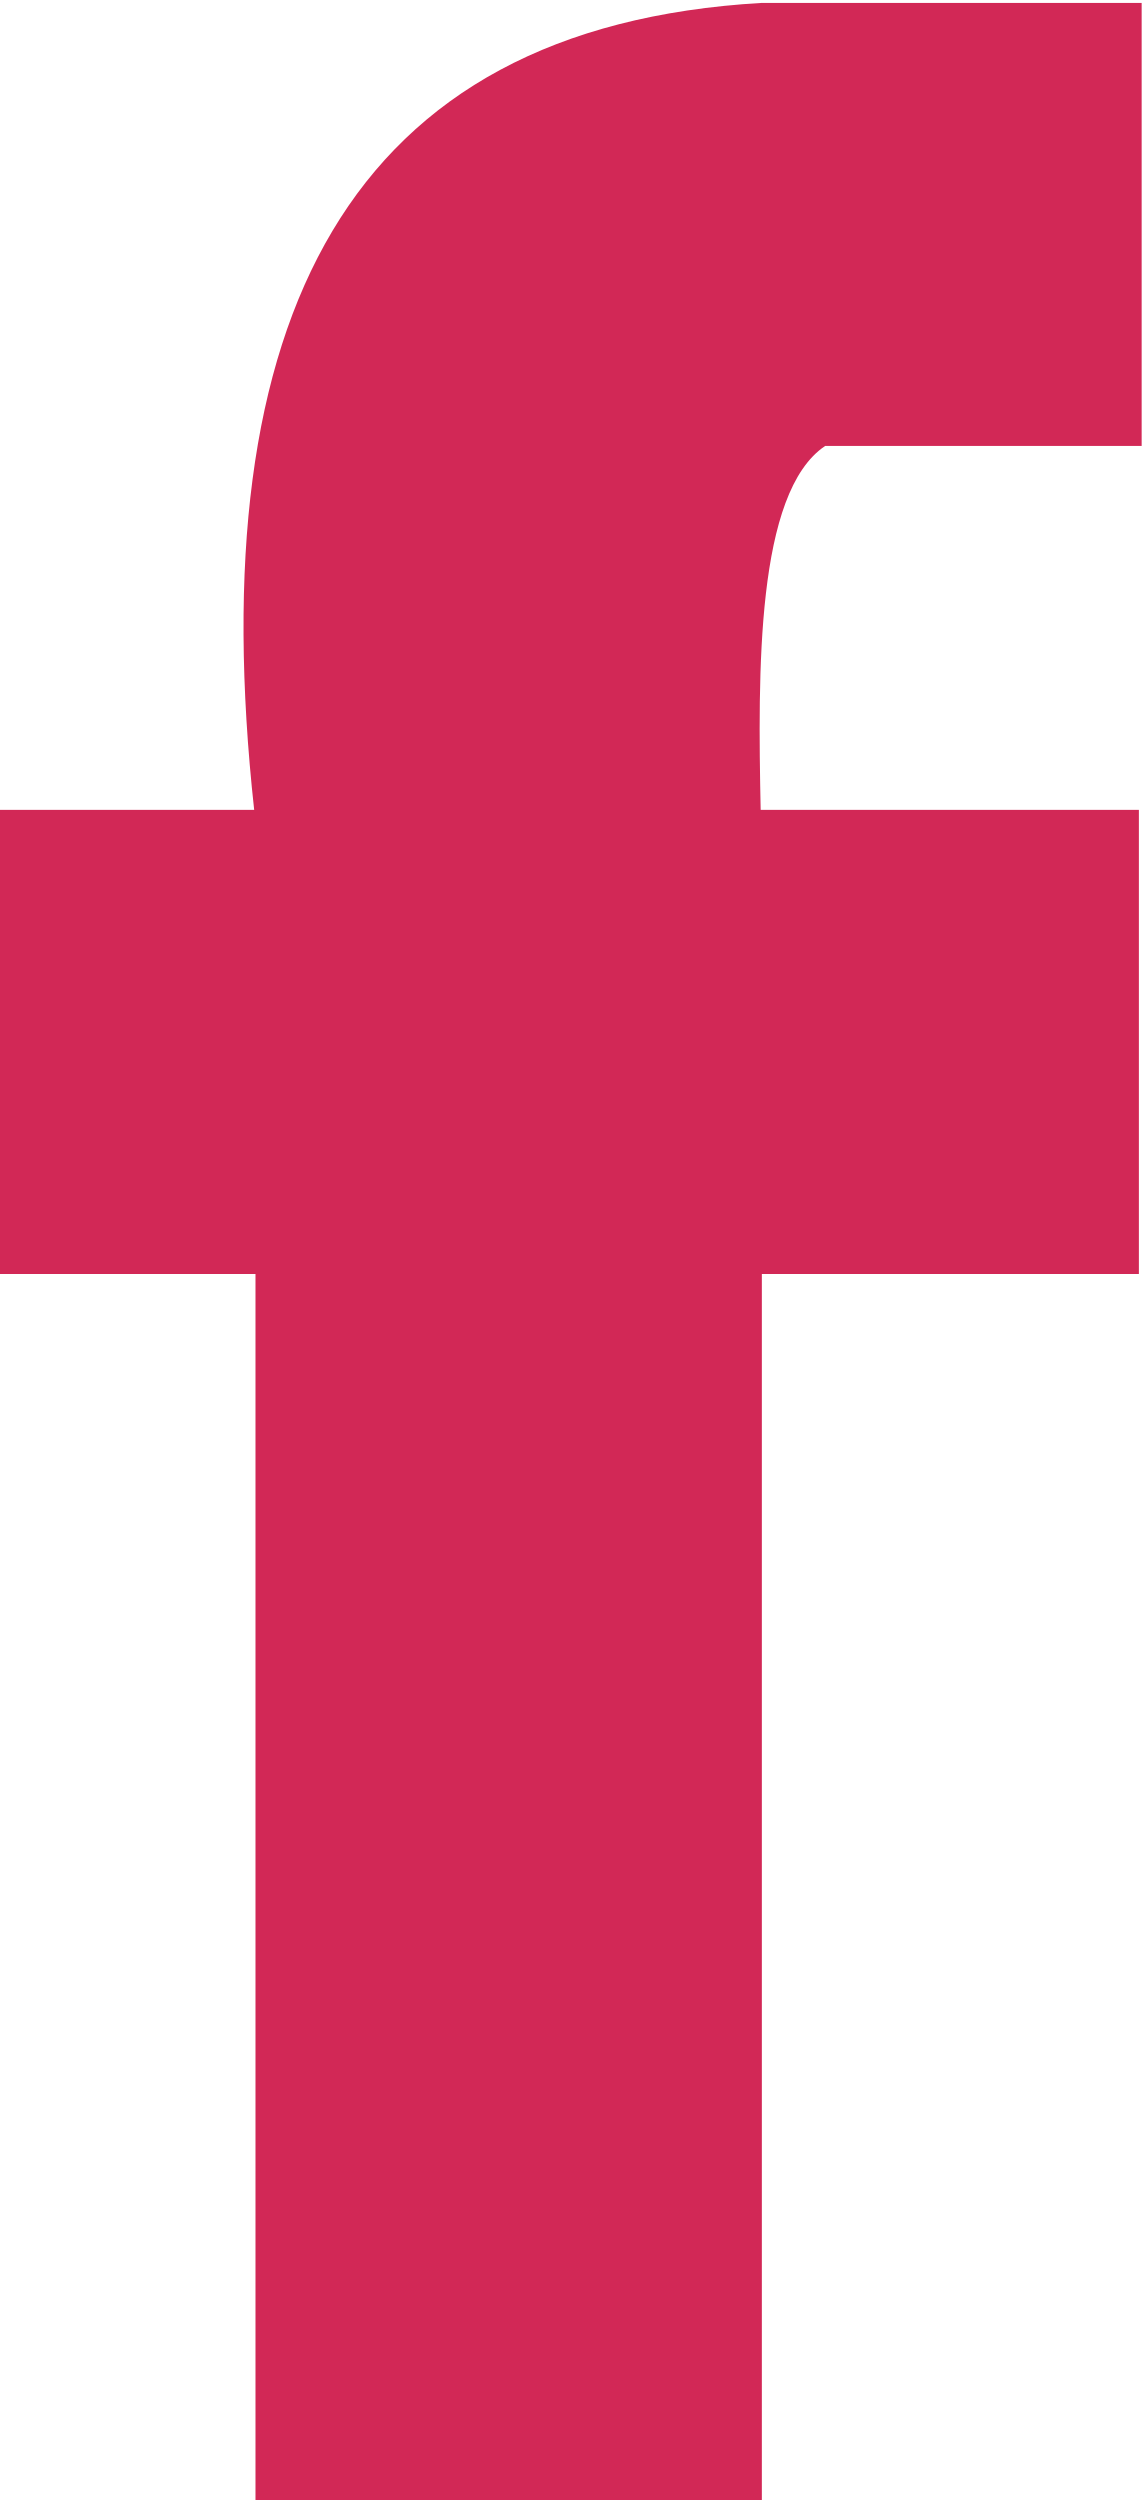
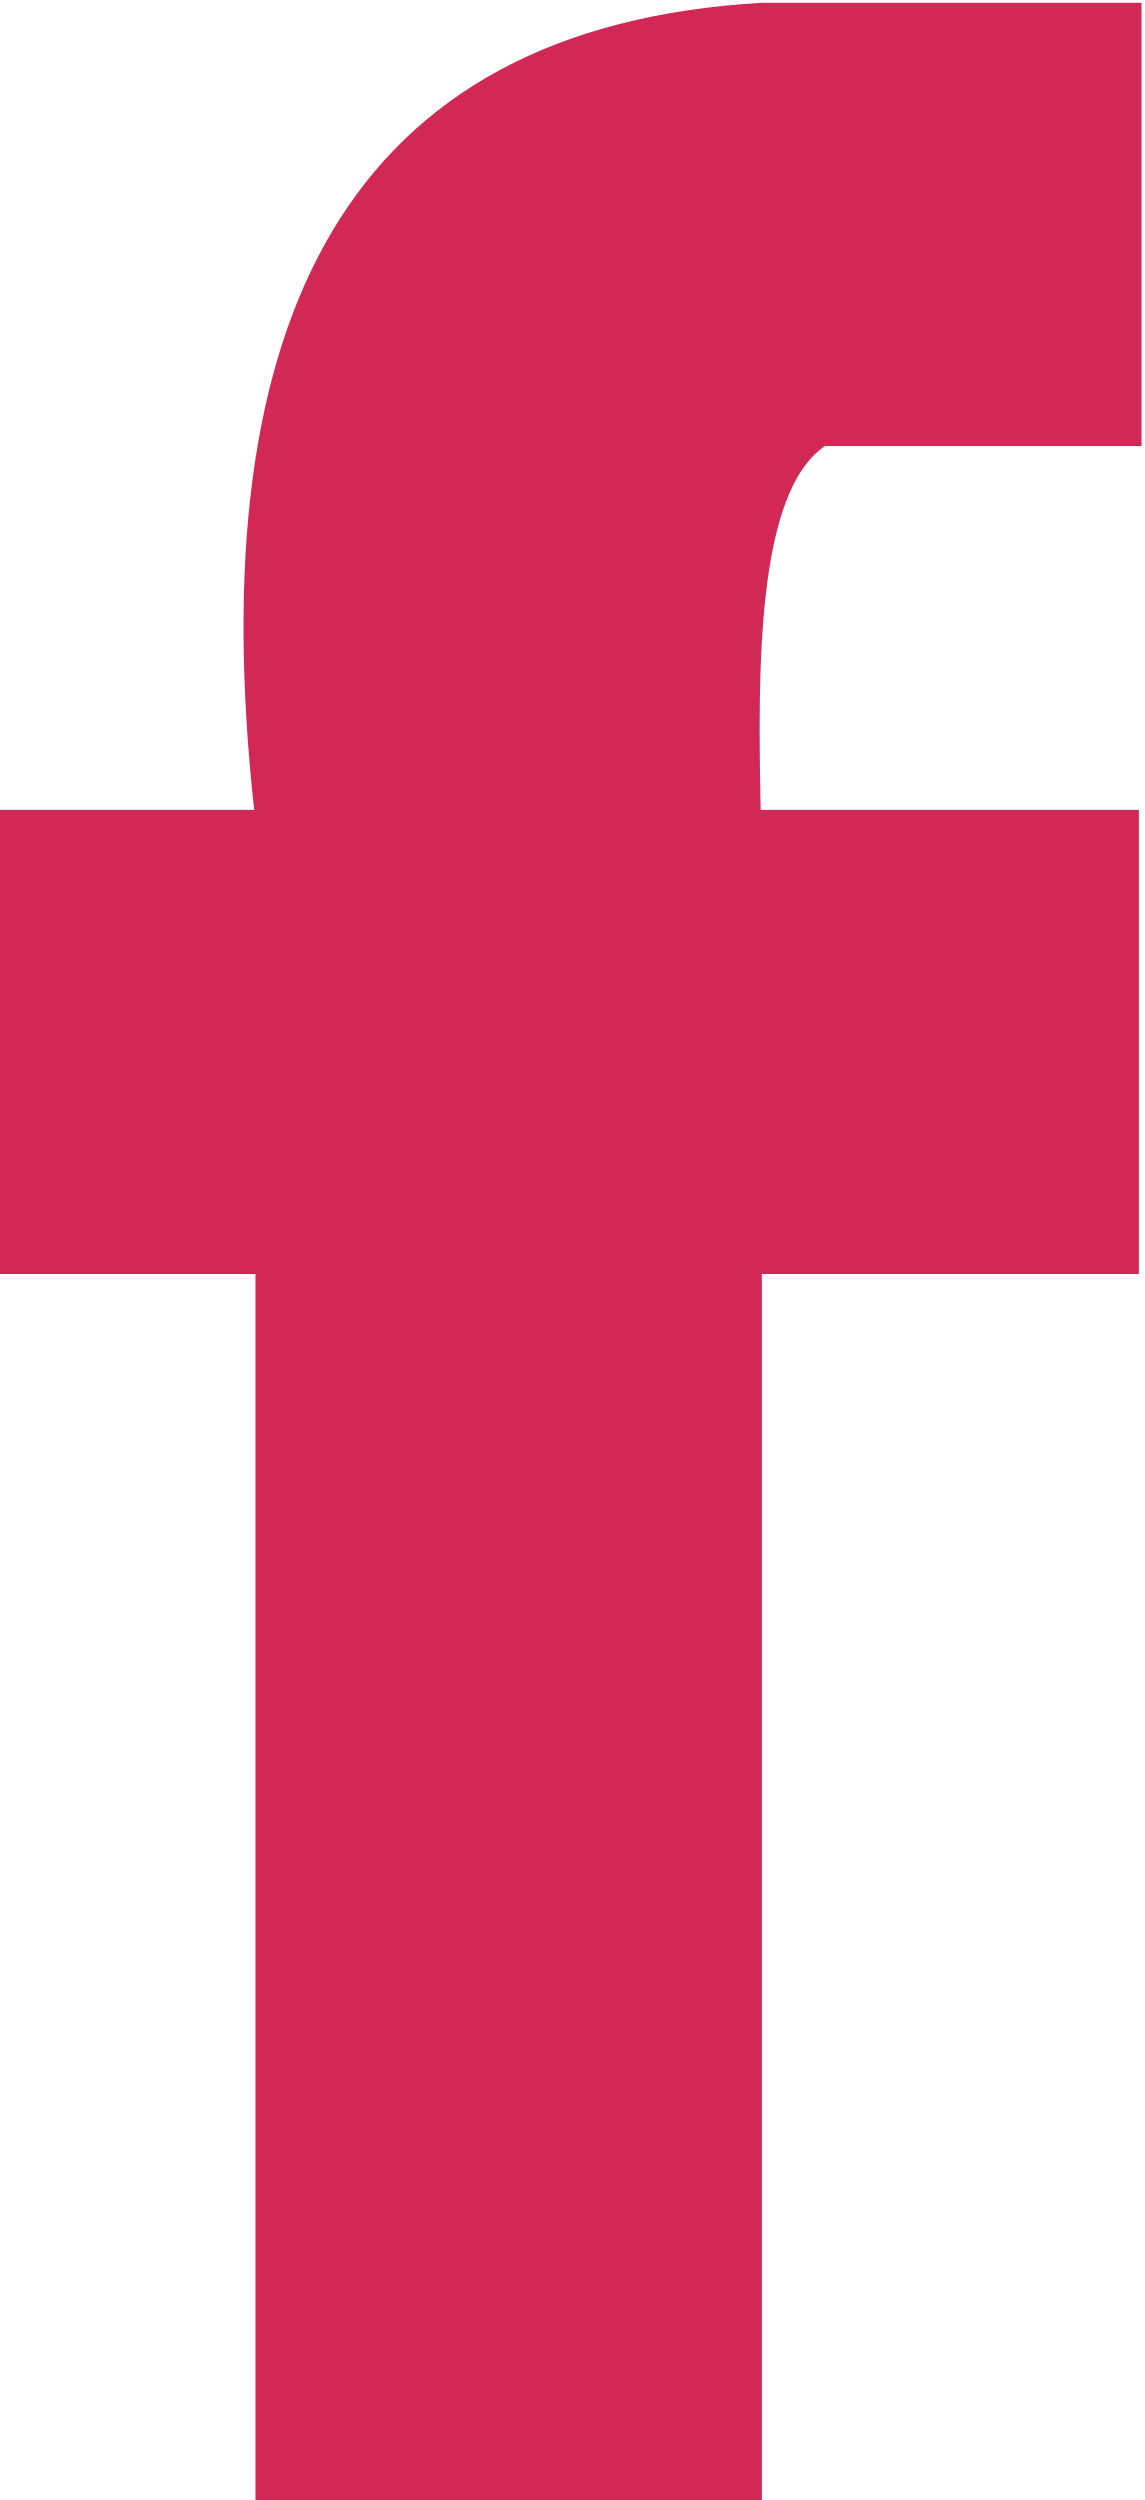
<svg xmlns="http://www.w3.org/2000/svg" width="8.673" height="18.944">
-   <g>
-     <rect fill="none" id="canvas_background" height="402" width="582" y="-1" x="-1" />
-   </g>
-   <g>
-     <path fill="#d22856" id="svg_1" d="m6.253,3.379c0.799,0 1.599,0 2.398,0c0,-1.119 0,-2.238 0,-3.357c-0.959,0 -1.92,0 -2.878,0c-3.139,0.181 -4.255,2.387 -3.847,6.115l-1.948,0l0,3.517l1.958,0c0,3.104 0,6.208 0,9.312c1.279,0 2.558,0 3.837,0c0,-3.104 0,-6.208 0,-9.312l2.857,0l0,-3.517l-2.866,0c-0.021,-1.045 -0.036,-2.406 0.489,-2.758z" />
-   </g>
+   <path fill="none" d="M-1-1h582v402H-1z" />
+   <path fill="#d22856" d="M6.253 3.38H8.65V.021H5.773C2.633.203 1.518 2.41 1.926 6.137H-.022v3.517h1.958v9.312h3.837V9.654H8.63V6.137H5.764c-.021-1.045-.036-2.406.489-2.758z" />
</svg>
